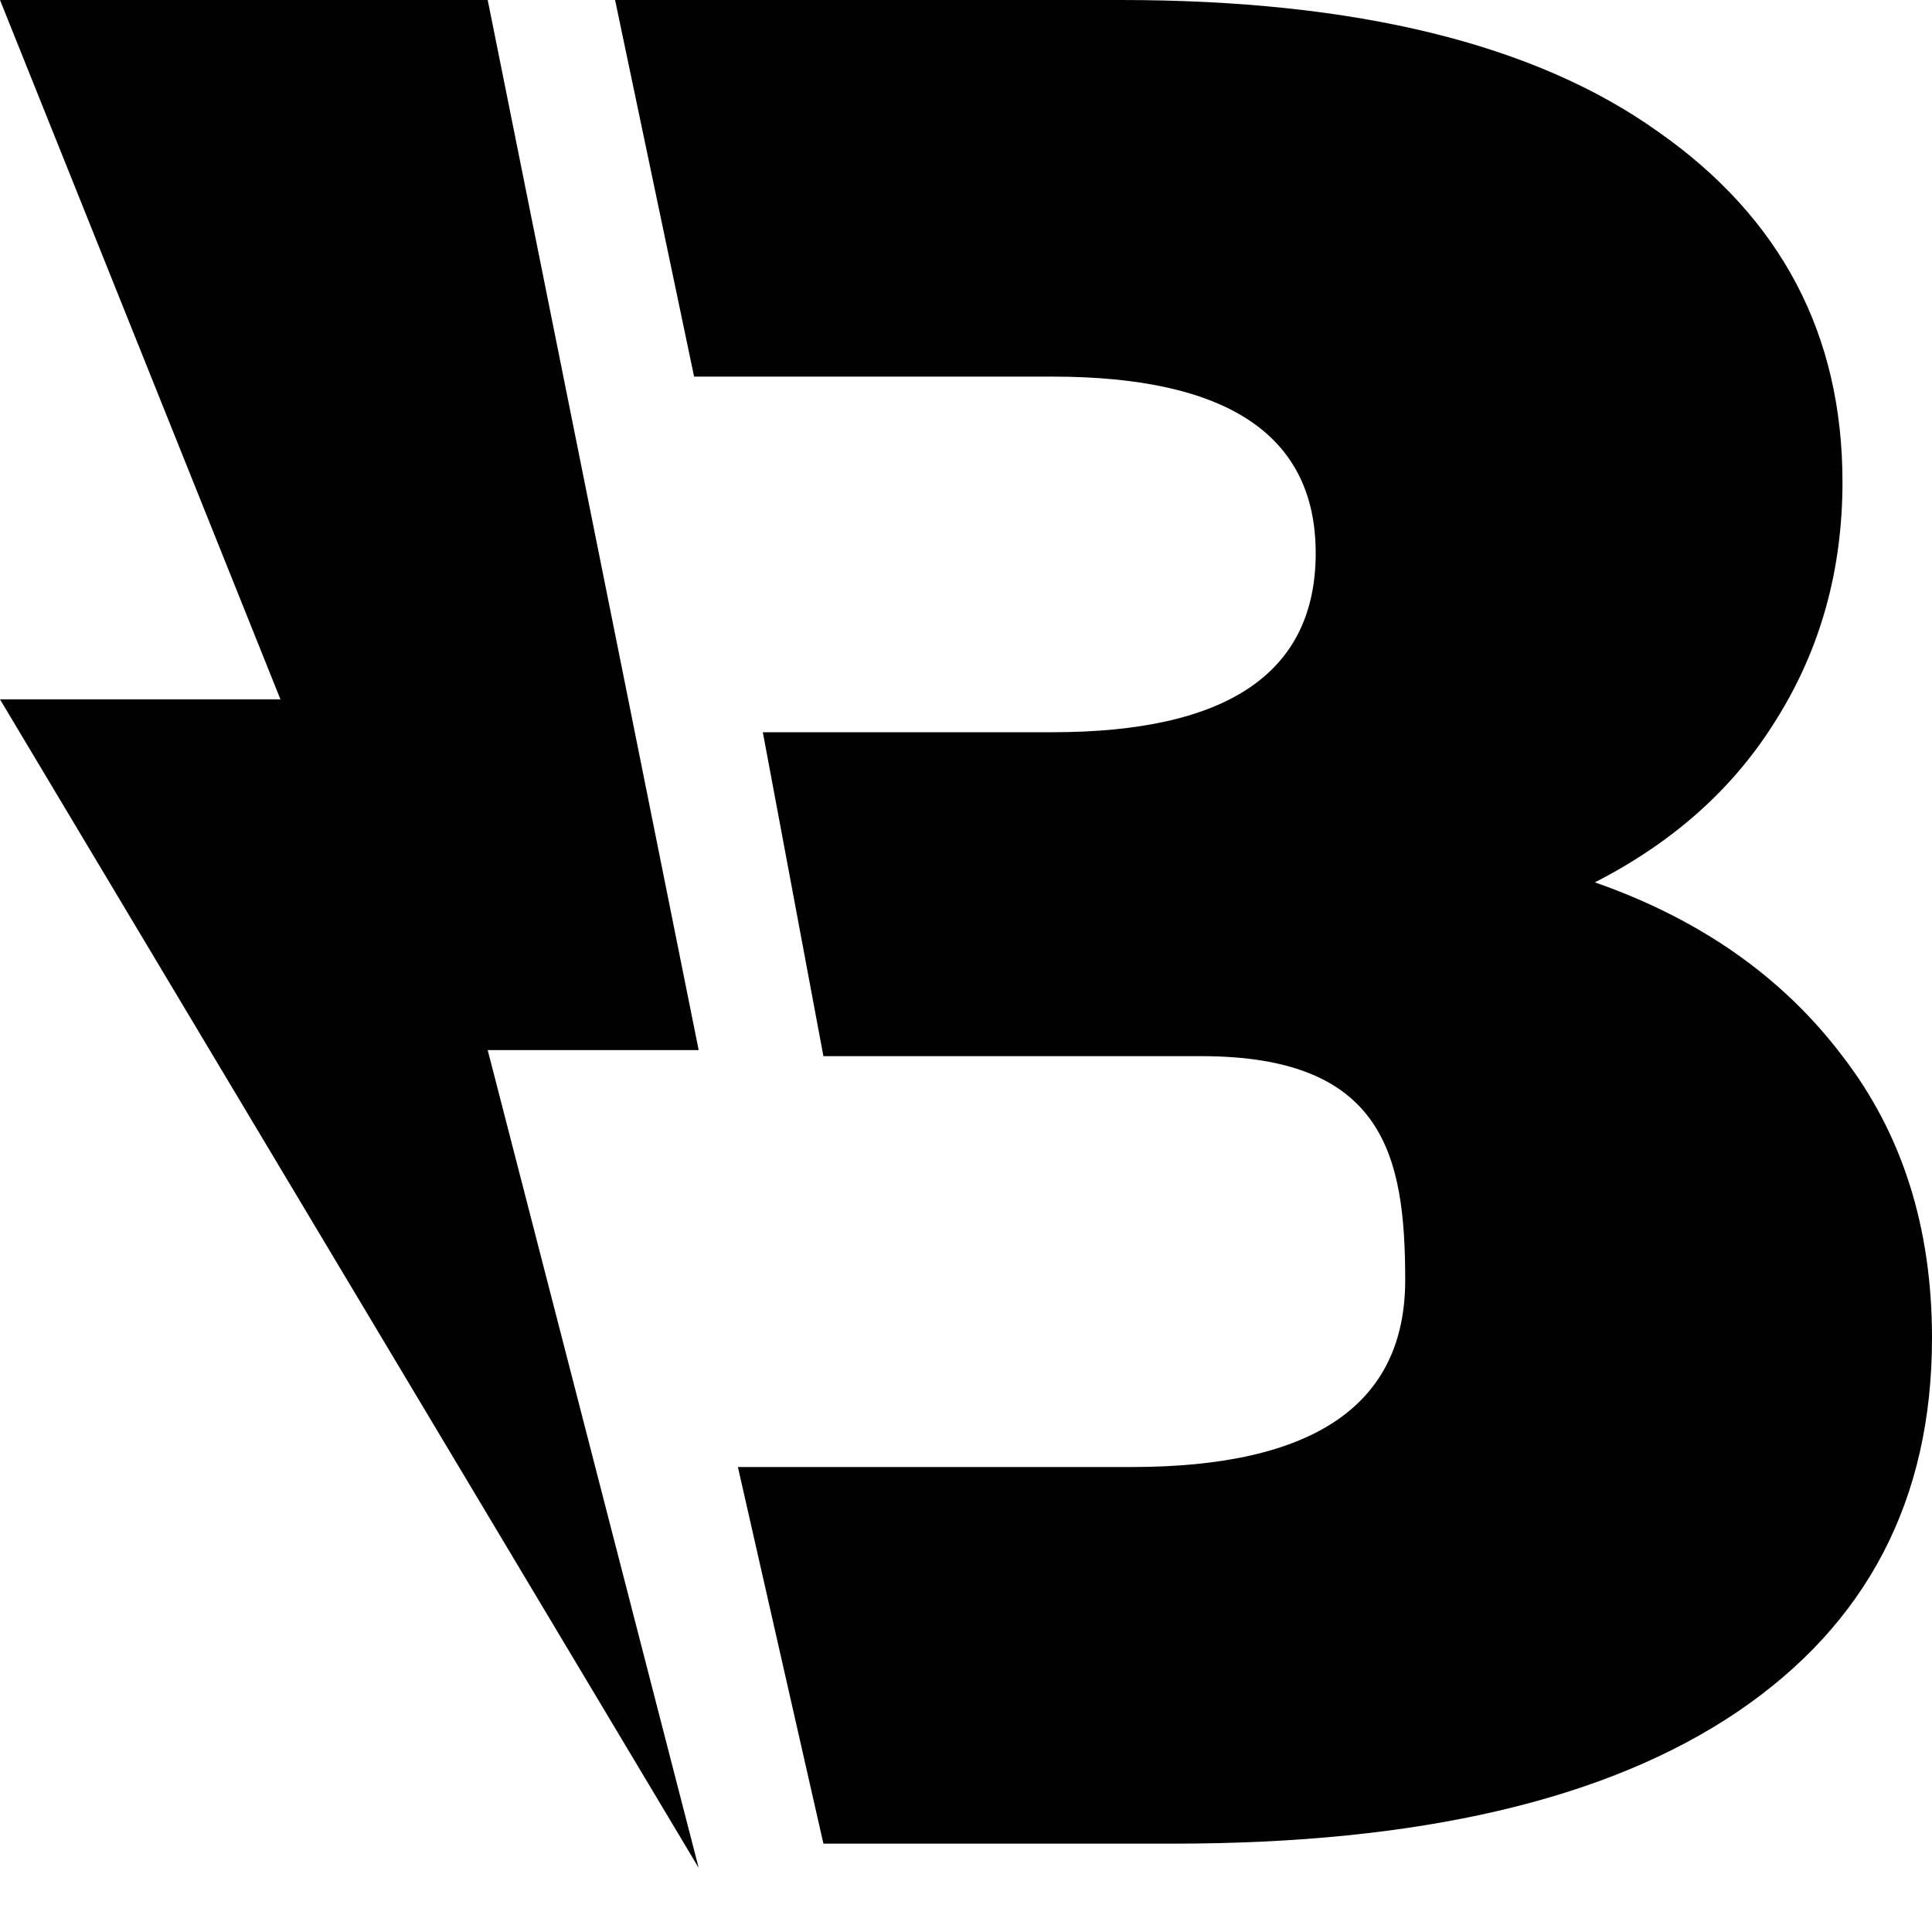
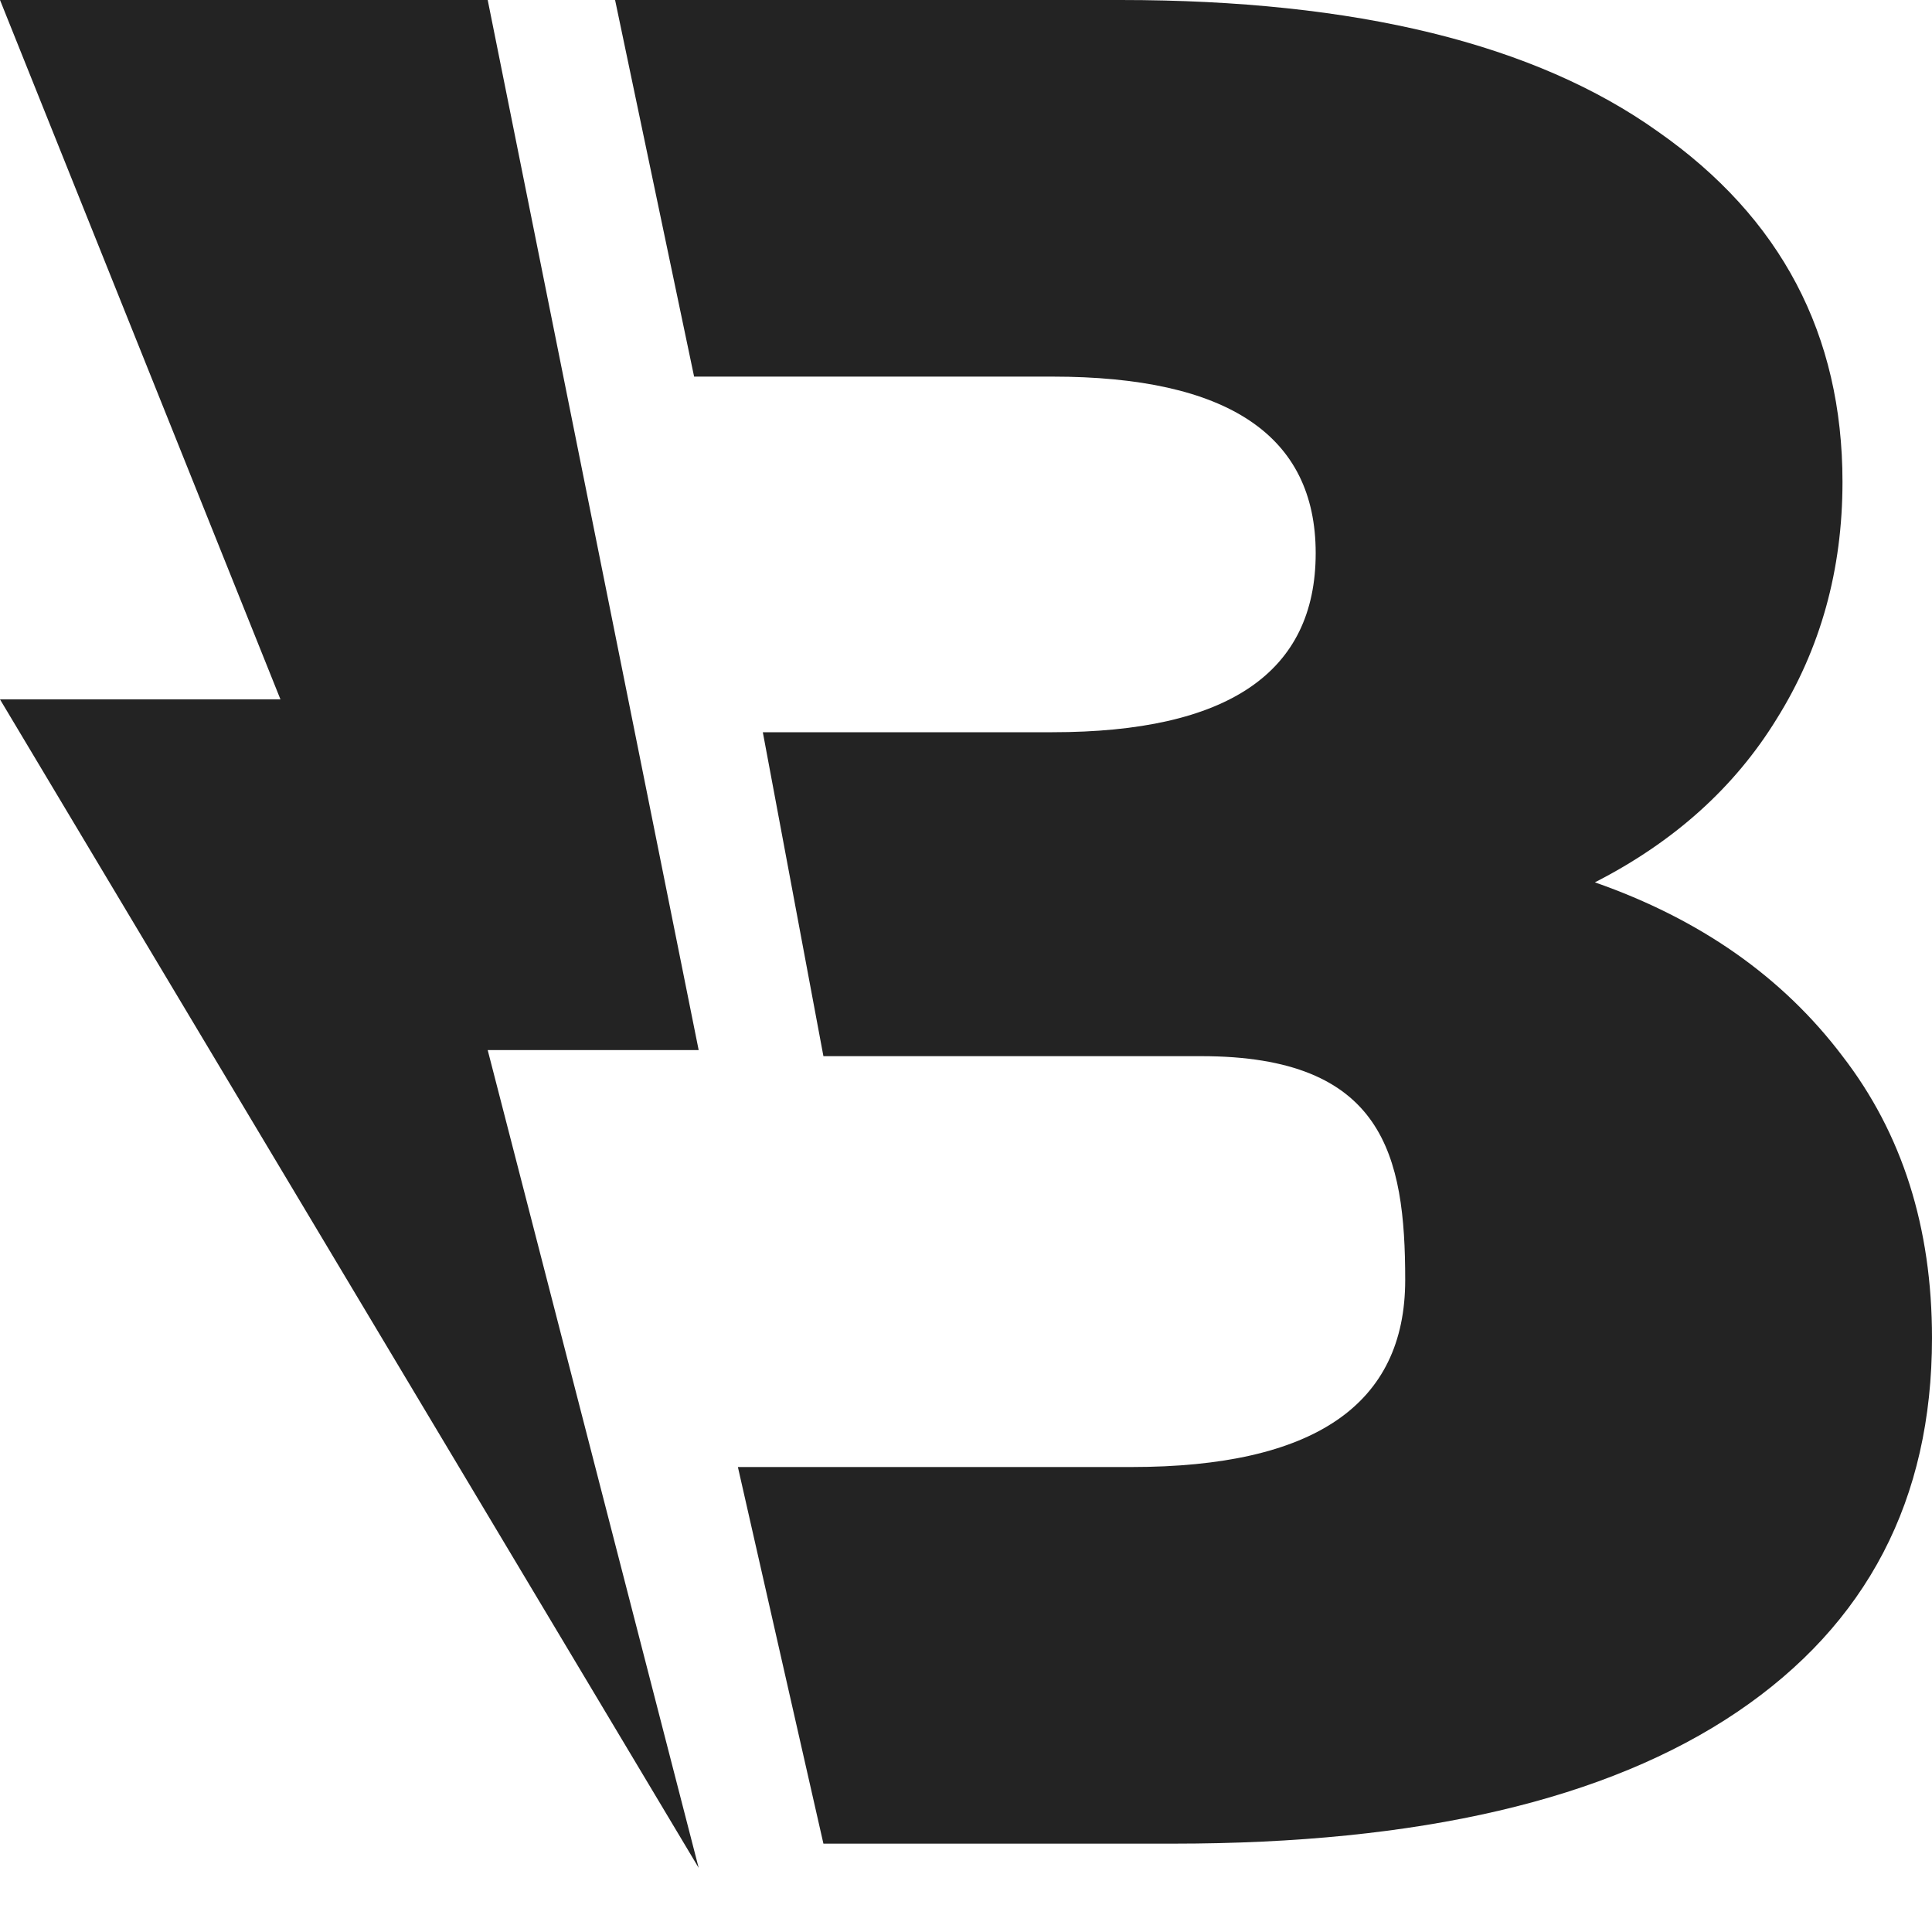
<svg xmlns="http://www.w3.org/2000/svg" width="30" height="30" viewBox="0 0 30 30" fill="none">
-   <path d="M3.94374e-07 0L4.355 10.86H3.94374e-07L10.849 29.004L7.573 16.306H10.849L7.573 0H3.94374e-07Z" fill="#010101" />
-   <path d="M28.61 16.4C27.683 15.173 26.401 14.273 24.765 13.701C25.992 13.074 26.933 12.229 27.587 11.165C28.269 10.075 28.61 8.848 28.61 7.484C28.61 5.194 27.655 3.381 25.747 2.045C23.838 0.682 21.057 0 17.403 0H9.551L10.778 5.848H16.34C19.067 5.848 20.43 6.762 20.43 8.589C20.43 10.443 19.067 11.37 16.34 11.37H11.845L12.786 16.4H18.653C21.489 16.4 21.82 17.941 21.82 19.876C21.82 21.812 20.403 22.78 17.567 22.78H11.458L12.786 28.628H18.221C22.038 28.628 24.956 27.947 26.974 26.584C28.991 25.22 30 23.285 30 20.776C30 19.058 29.537 17.6 28.61 16.4Z" fill="#010101" />
+   <path d="M3.94374e-07 0L4.355 10.86H3.94374e-07L10.849 29.004L7.573 16.306H10.849L7.573 0H3.94374e-07Z" fill="#232323" />
+   <path d="M28.61 16.4C27.683 15.173 26.401 14.273 24.765 13.701C25.992 13.074 26.933 12.229 27.587 11.165C28.269 10.075 28.61 8.848 28.61 7.484C28.61 5.194 27.655 3.381 25.747 2.045C23.838 0.682 21.057 0 17.403 0H9.551L10.778 5.848H16.34C19.067 5.848 20.43 6.762 20.43 8.589C20.43 10.443 19.067 11.37 16.34 11.37H11.845L12.786 16.4H18.653C21.489 16.4 21.82 17.941 21.82 19.876C21.82 21.812 20.403 22.78 17.567 22.78H11.458L12.786 28.628H18.221C22.038 28.628 24.956 27.947 26.974 26.584C28.991 25.22 30 23.285 30 20.776C30 19.058 29.537 17.6 28.61 16.4Z" fill="#232323" />
</svg>
